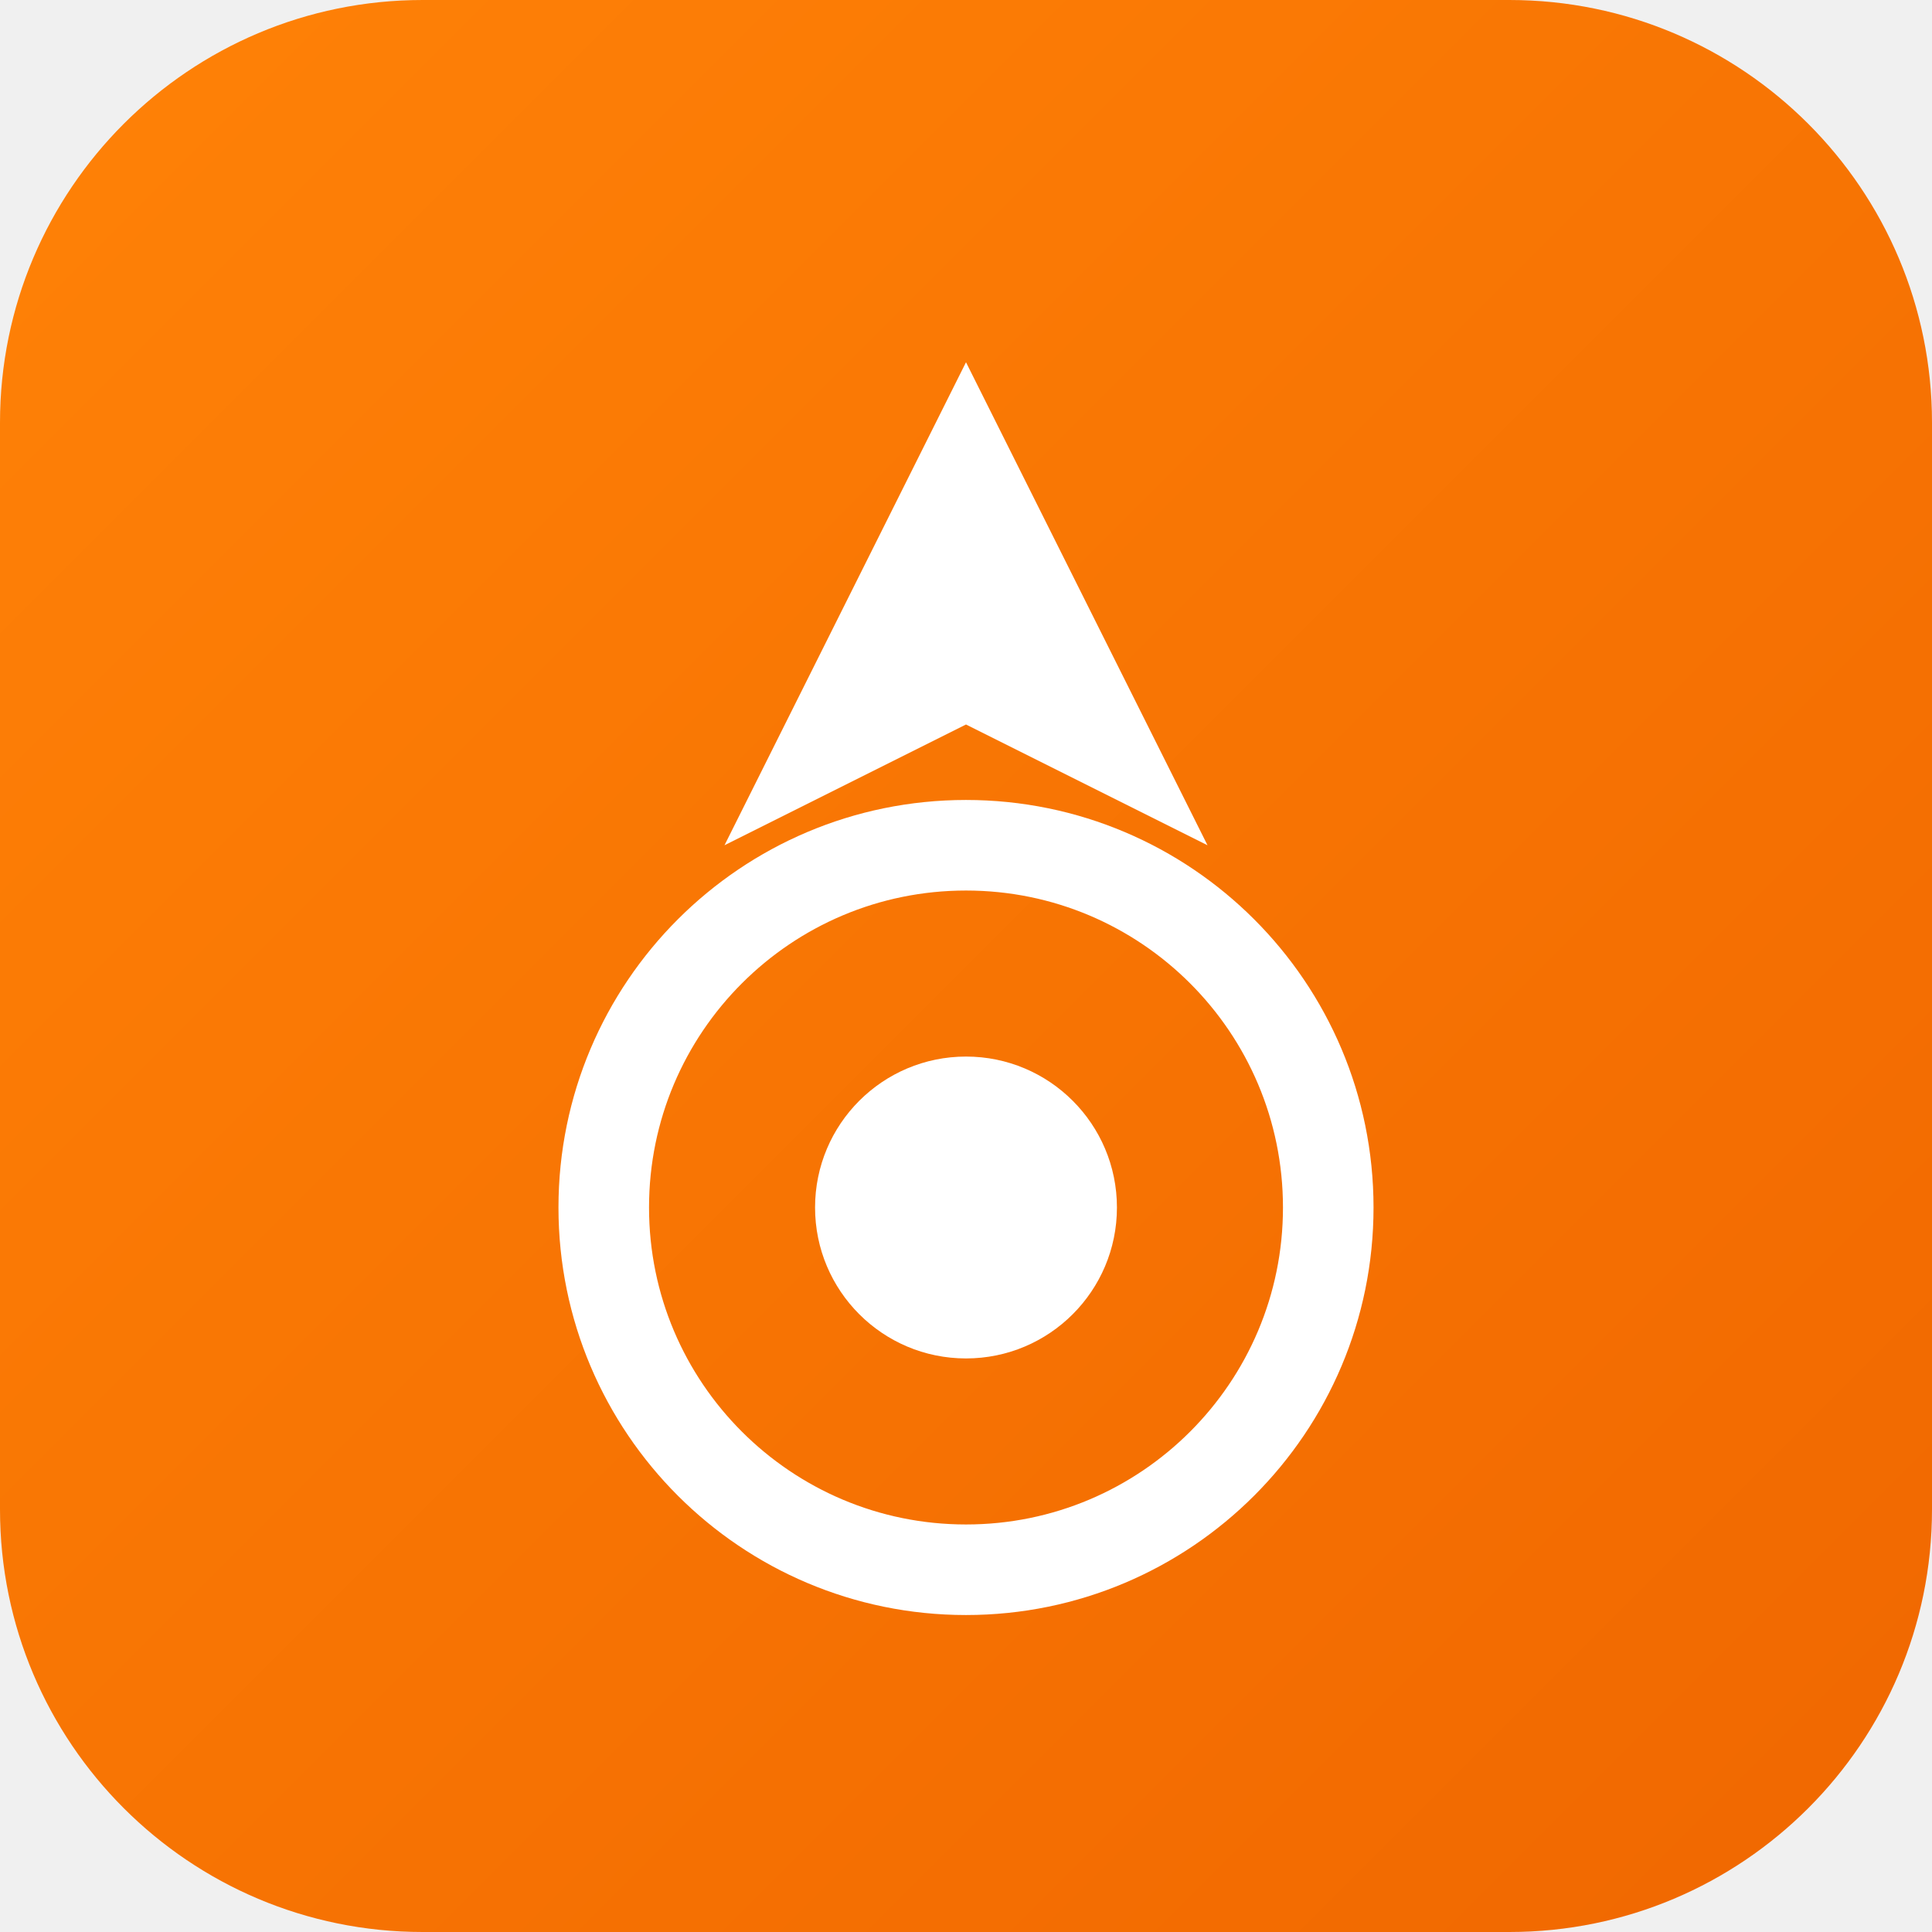
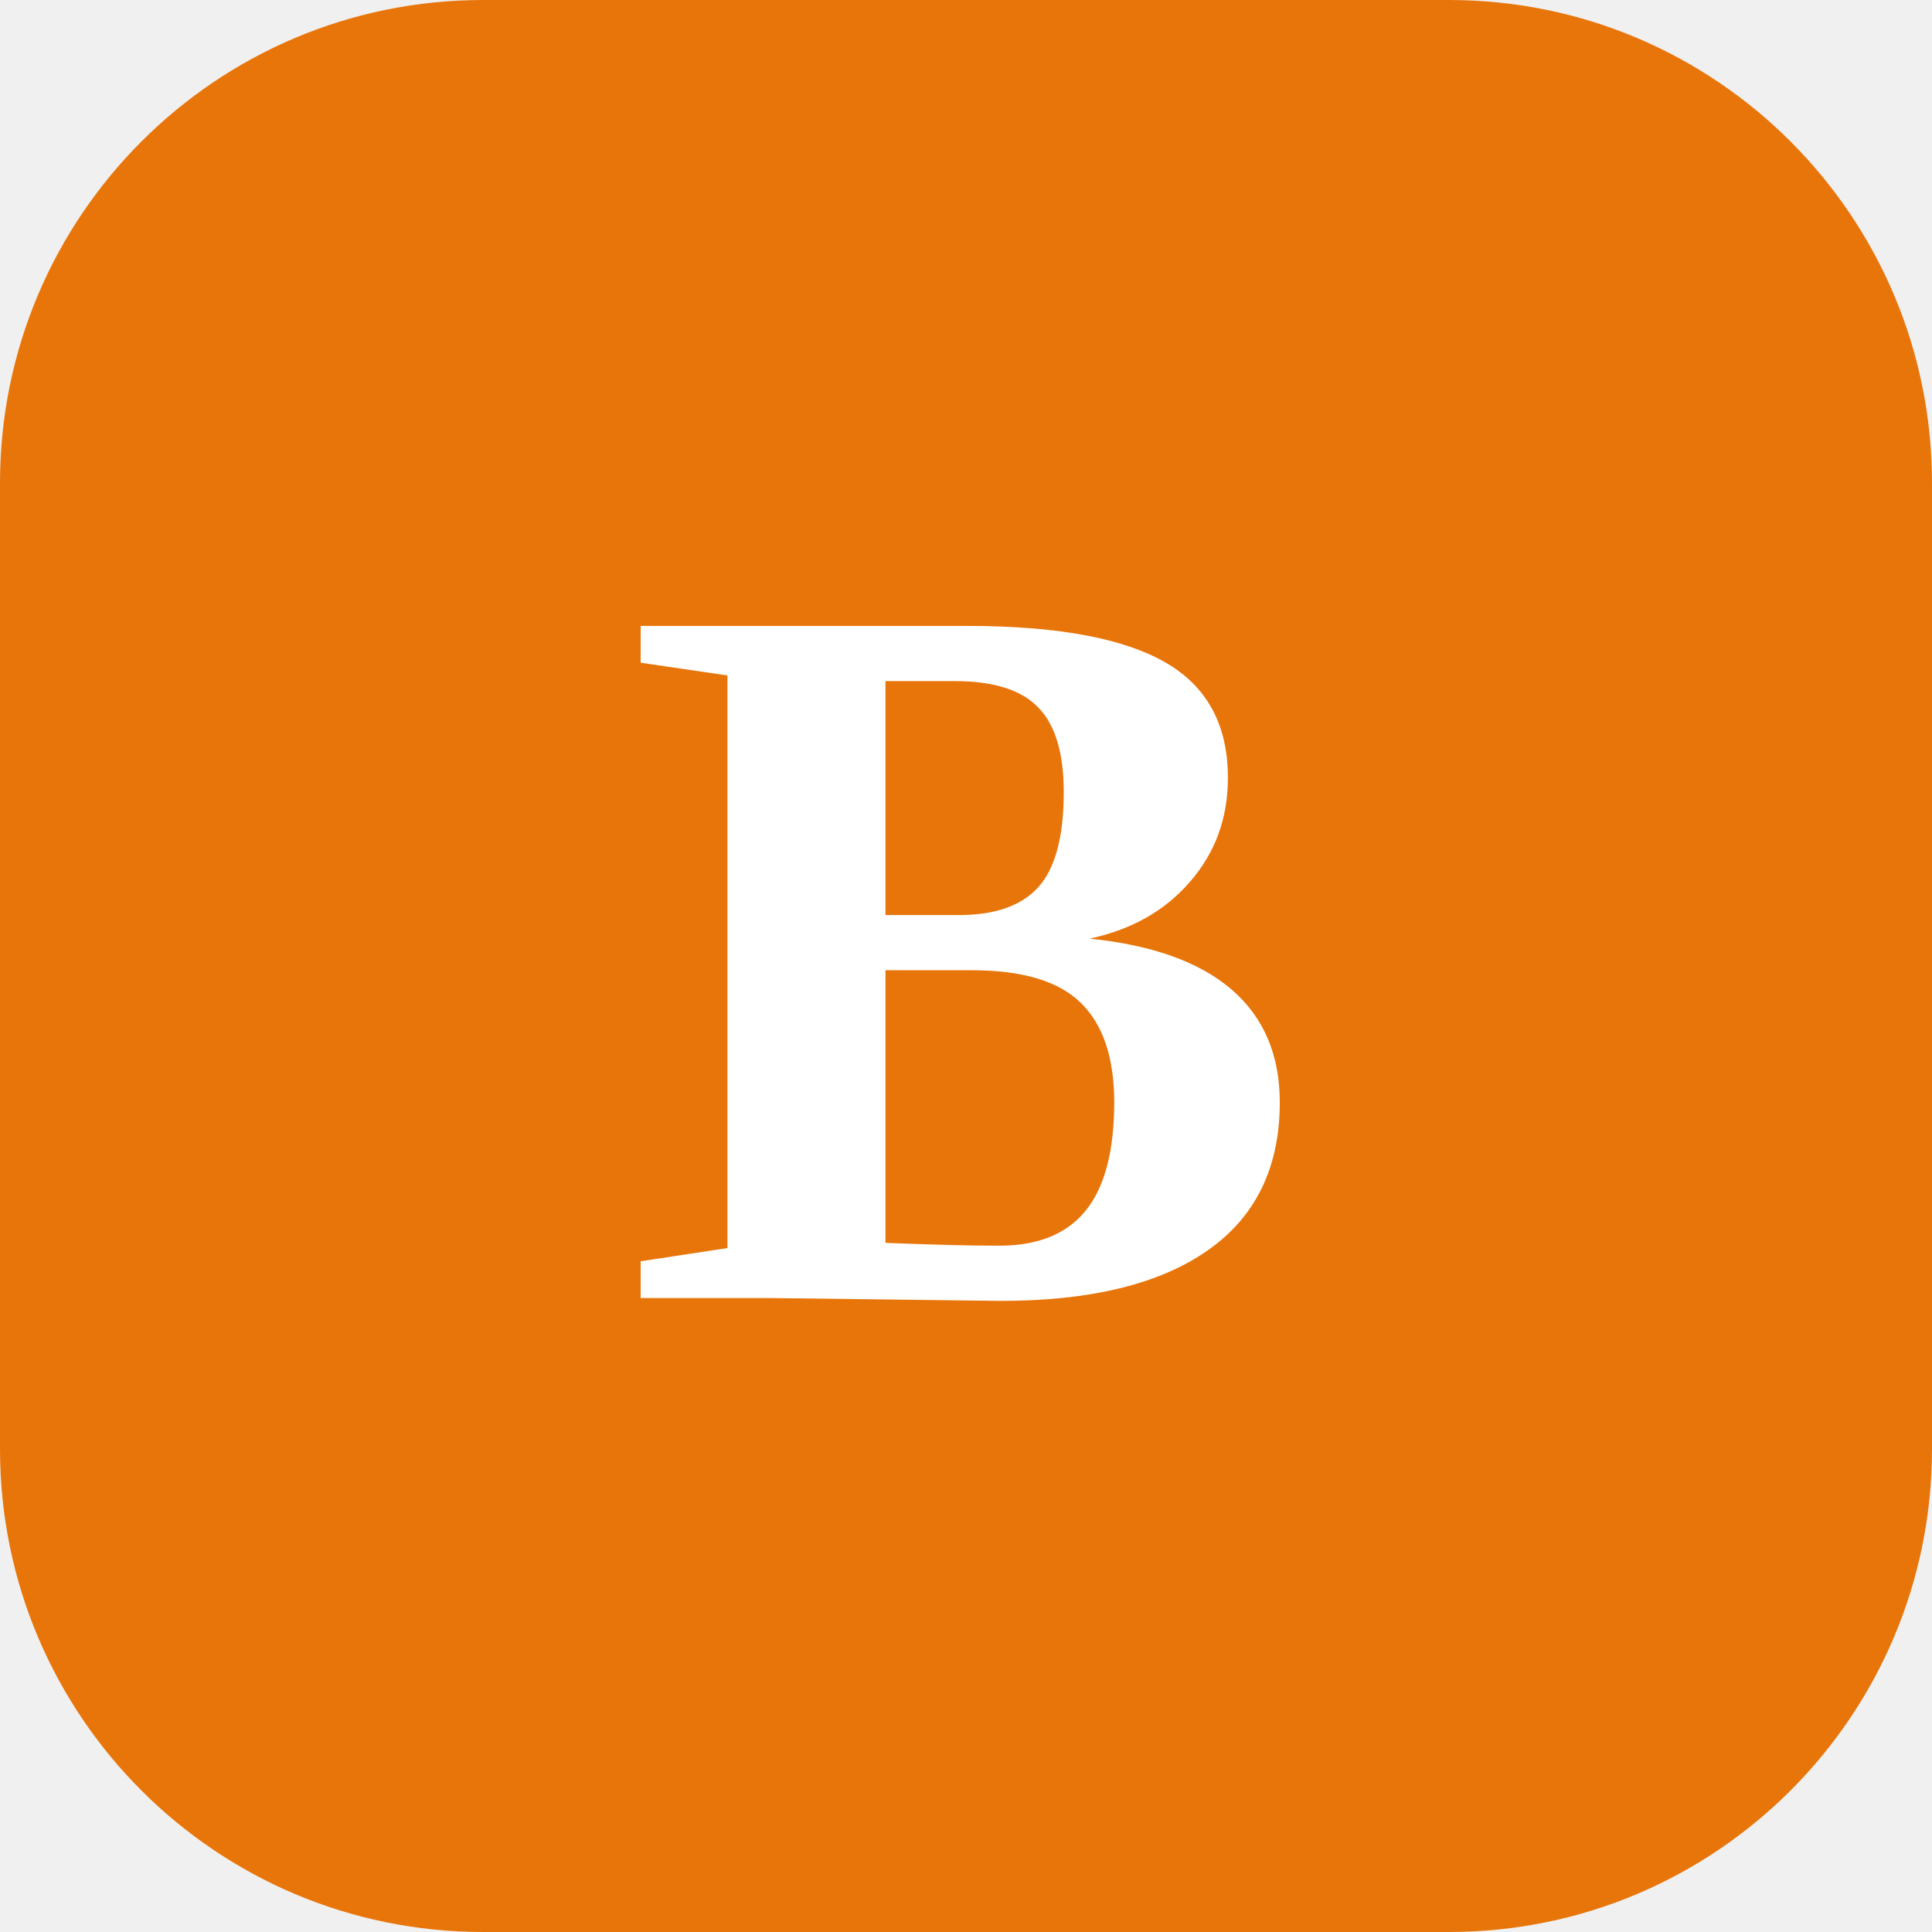
- <svg xmlns="http://www.w3.org/2000/svg" viewBox="0 0 64 64">
-   <defs>
-     <linearGradient id="g" x1="0" y1="0" x2="1" y2="1">
-       <stop offset="0" stop-color="#ff8207" />
-       <stop offset="1" stop-color="#f06700" />
-     </linearGradient>
-   </defs>
-   <rect width="64" height="64" rx="14" fill="url(#g)" />
-   <path d="M32 12 L40 28 L32 24 L24 28 Z" fill="#fff" />
-   <circle cx="32" cy="40" r="12" fill="none" stroke="#fff" stroke-width="3" />
-   <circle cx="32" cy="40" r="5" fill="#fff" />
+ <svg xmlns="http://www.w3.org/2000/svg" width="64" height="64" viewBox="0 0 64 64" fill="none">
+   <rect width="64" height="64" rx="16" fill="#E8750A" />
+   <text x="32" y="43" text-anchor="middle" font-family="Georgia, 'Times New Roman', serif" font-size="34" font-weight="700" fill="white">B</text>
</svg>
